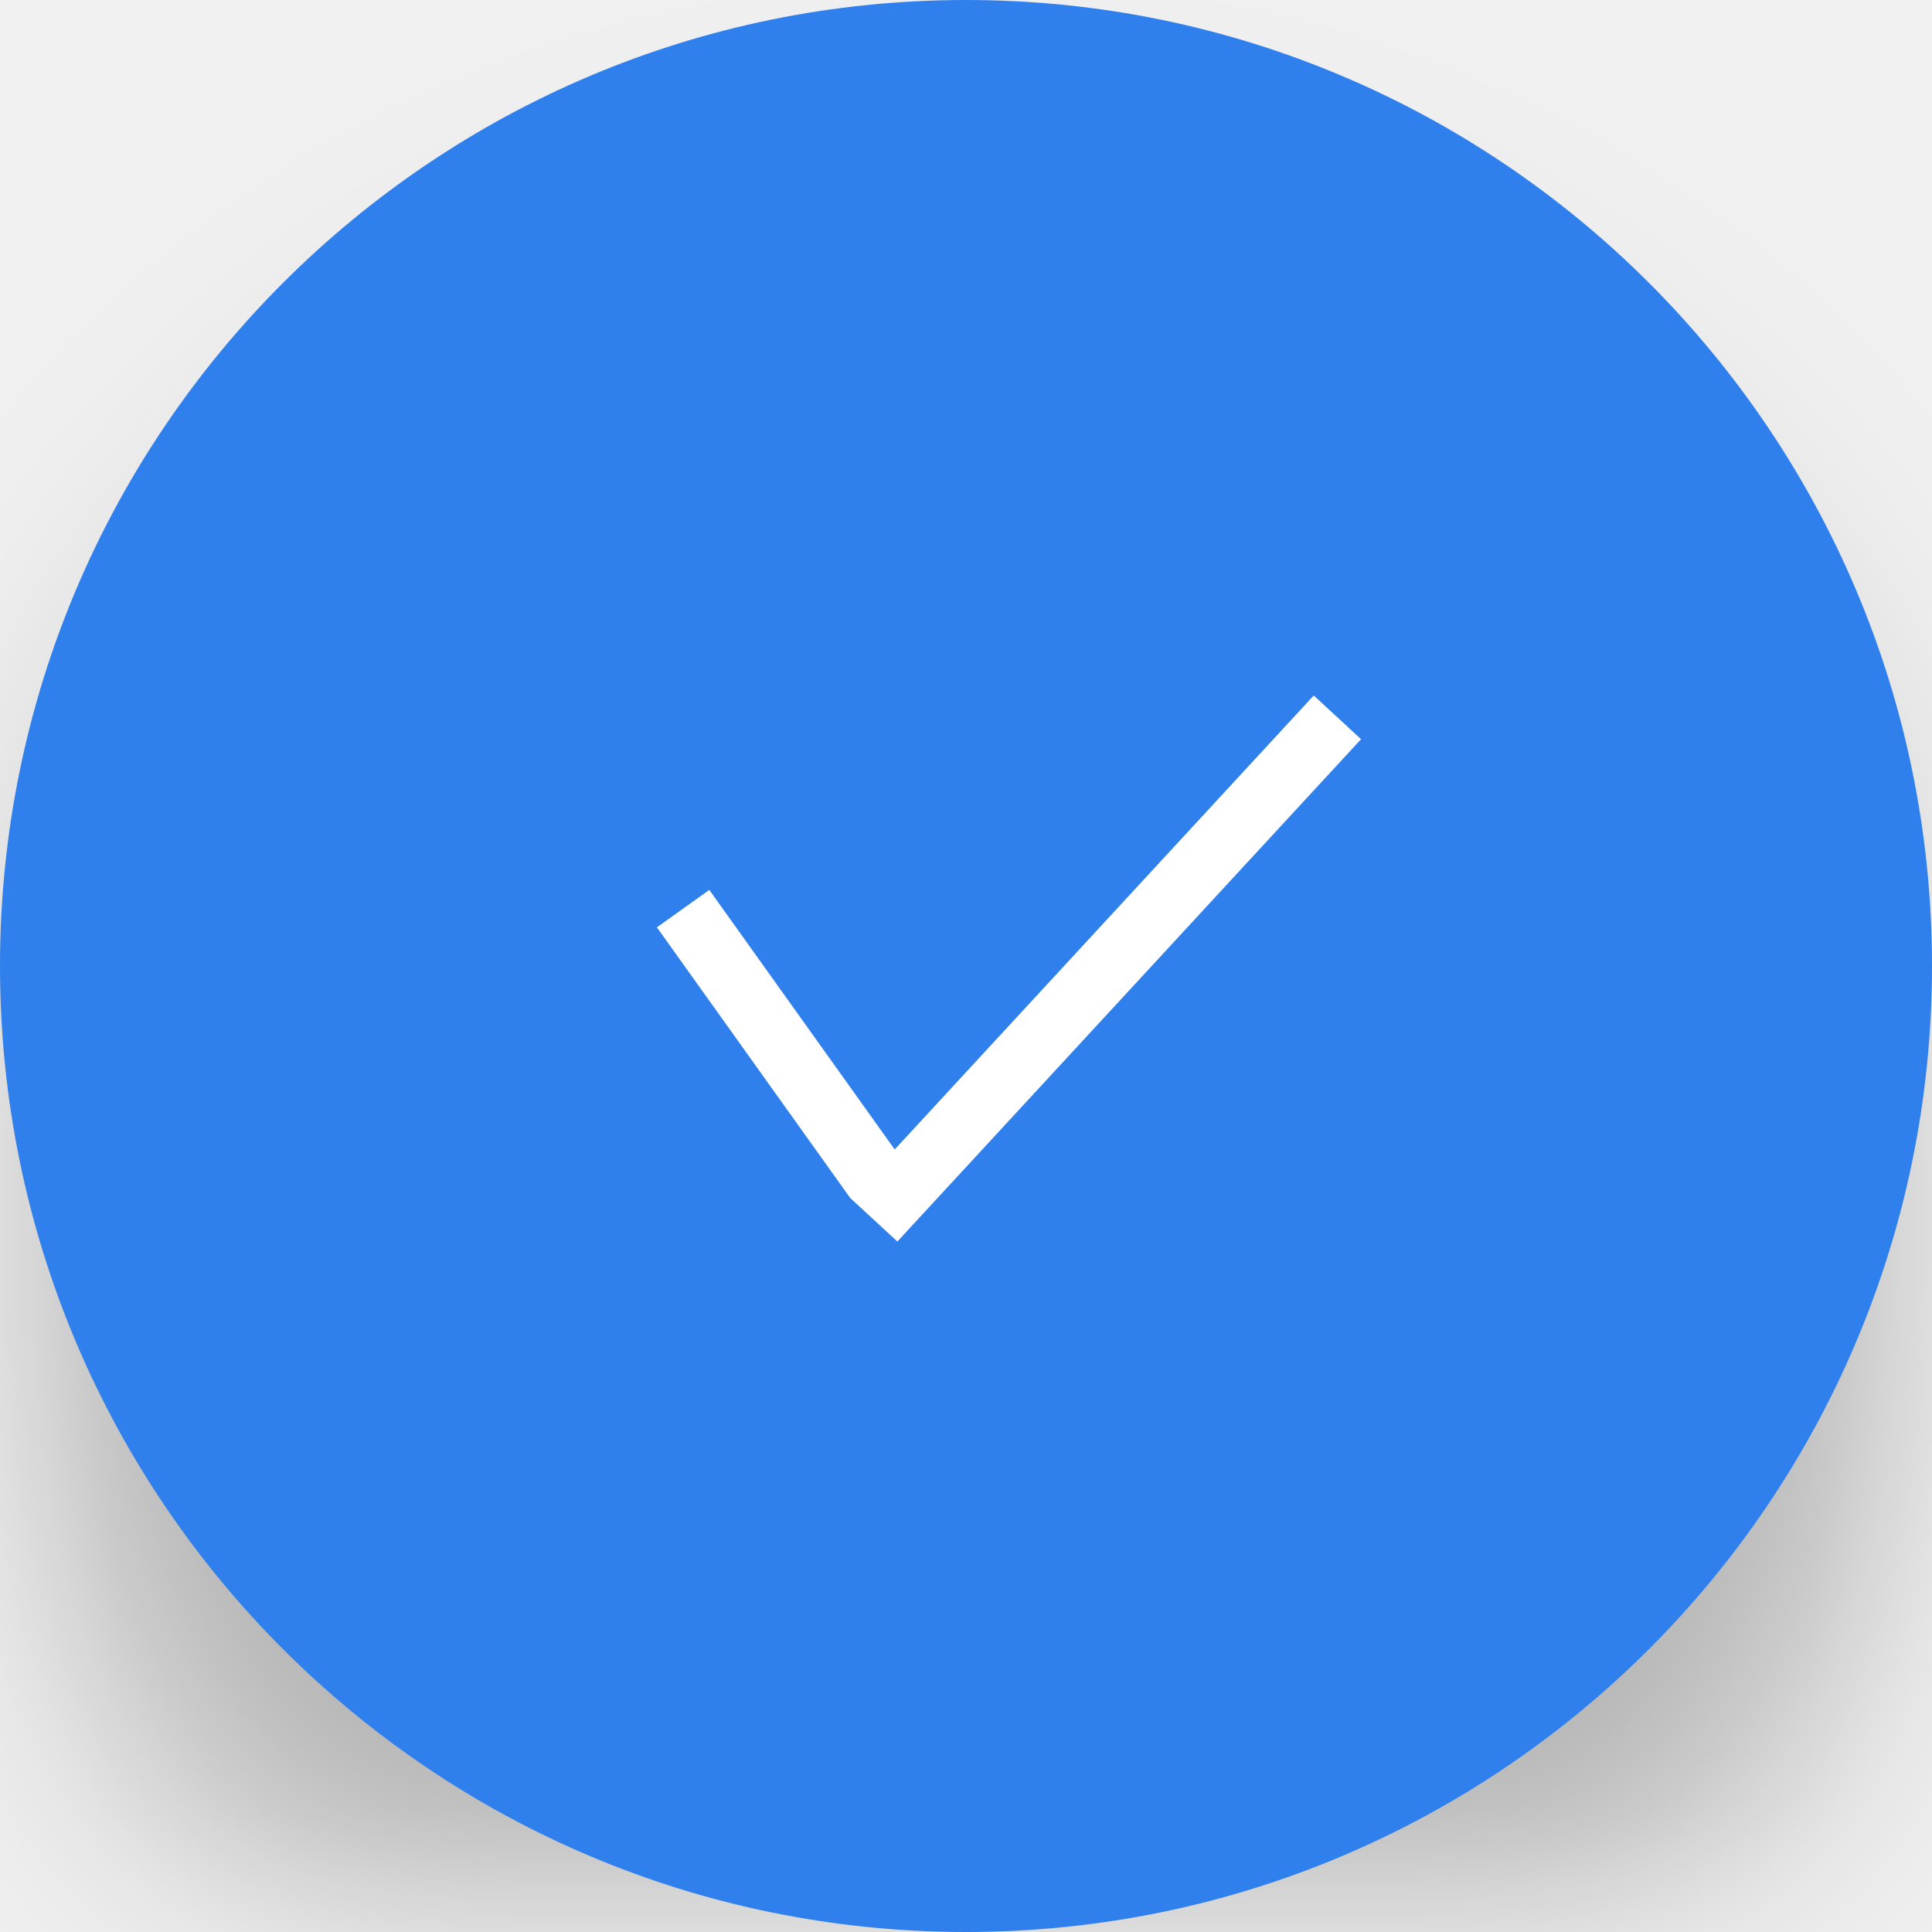
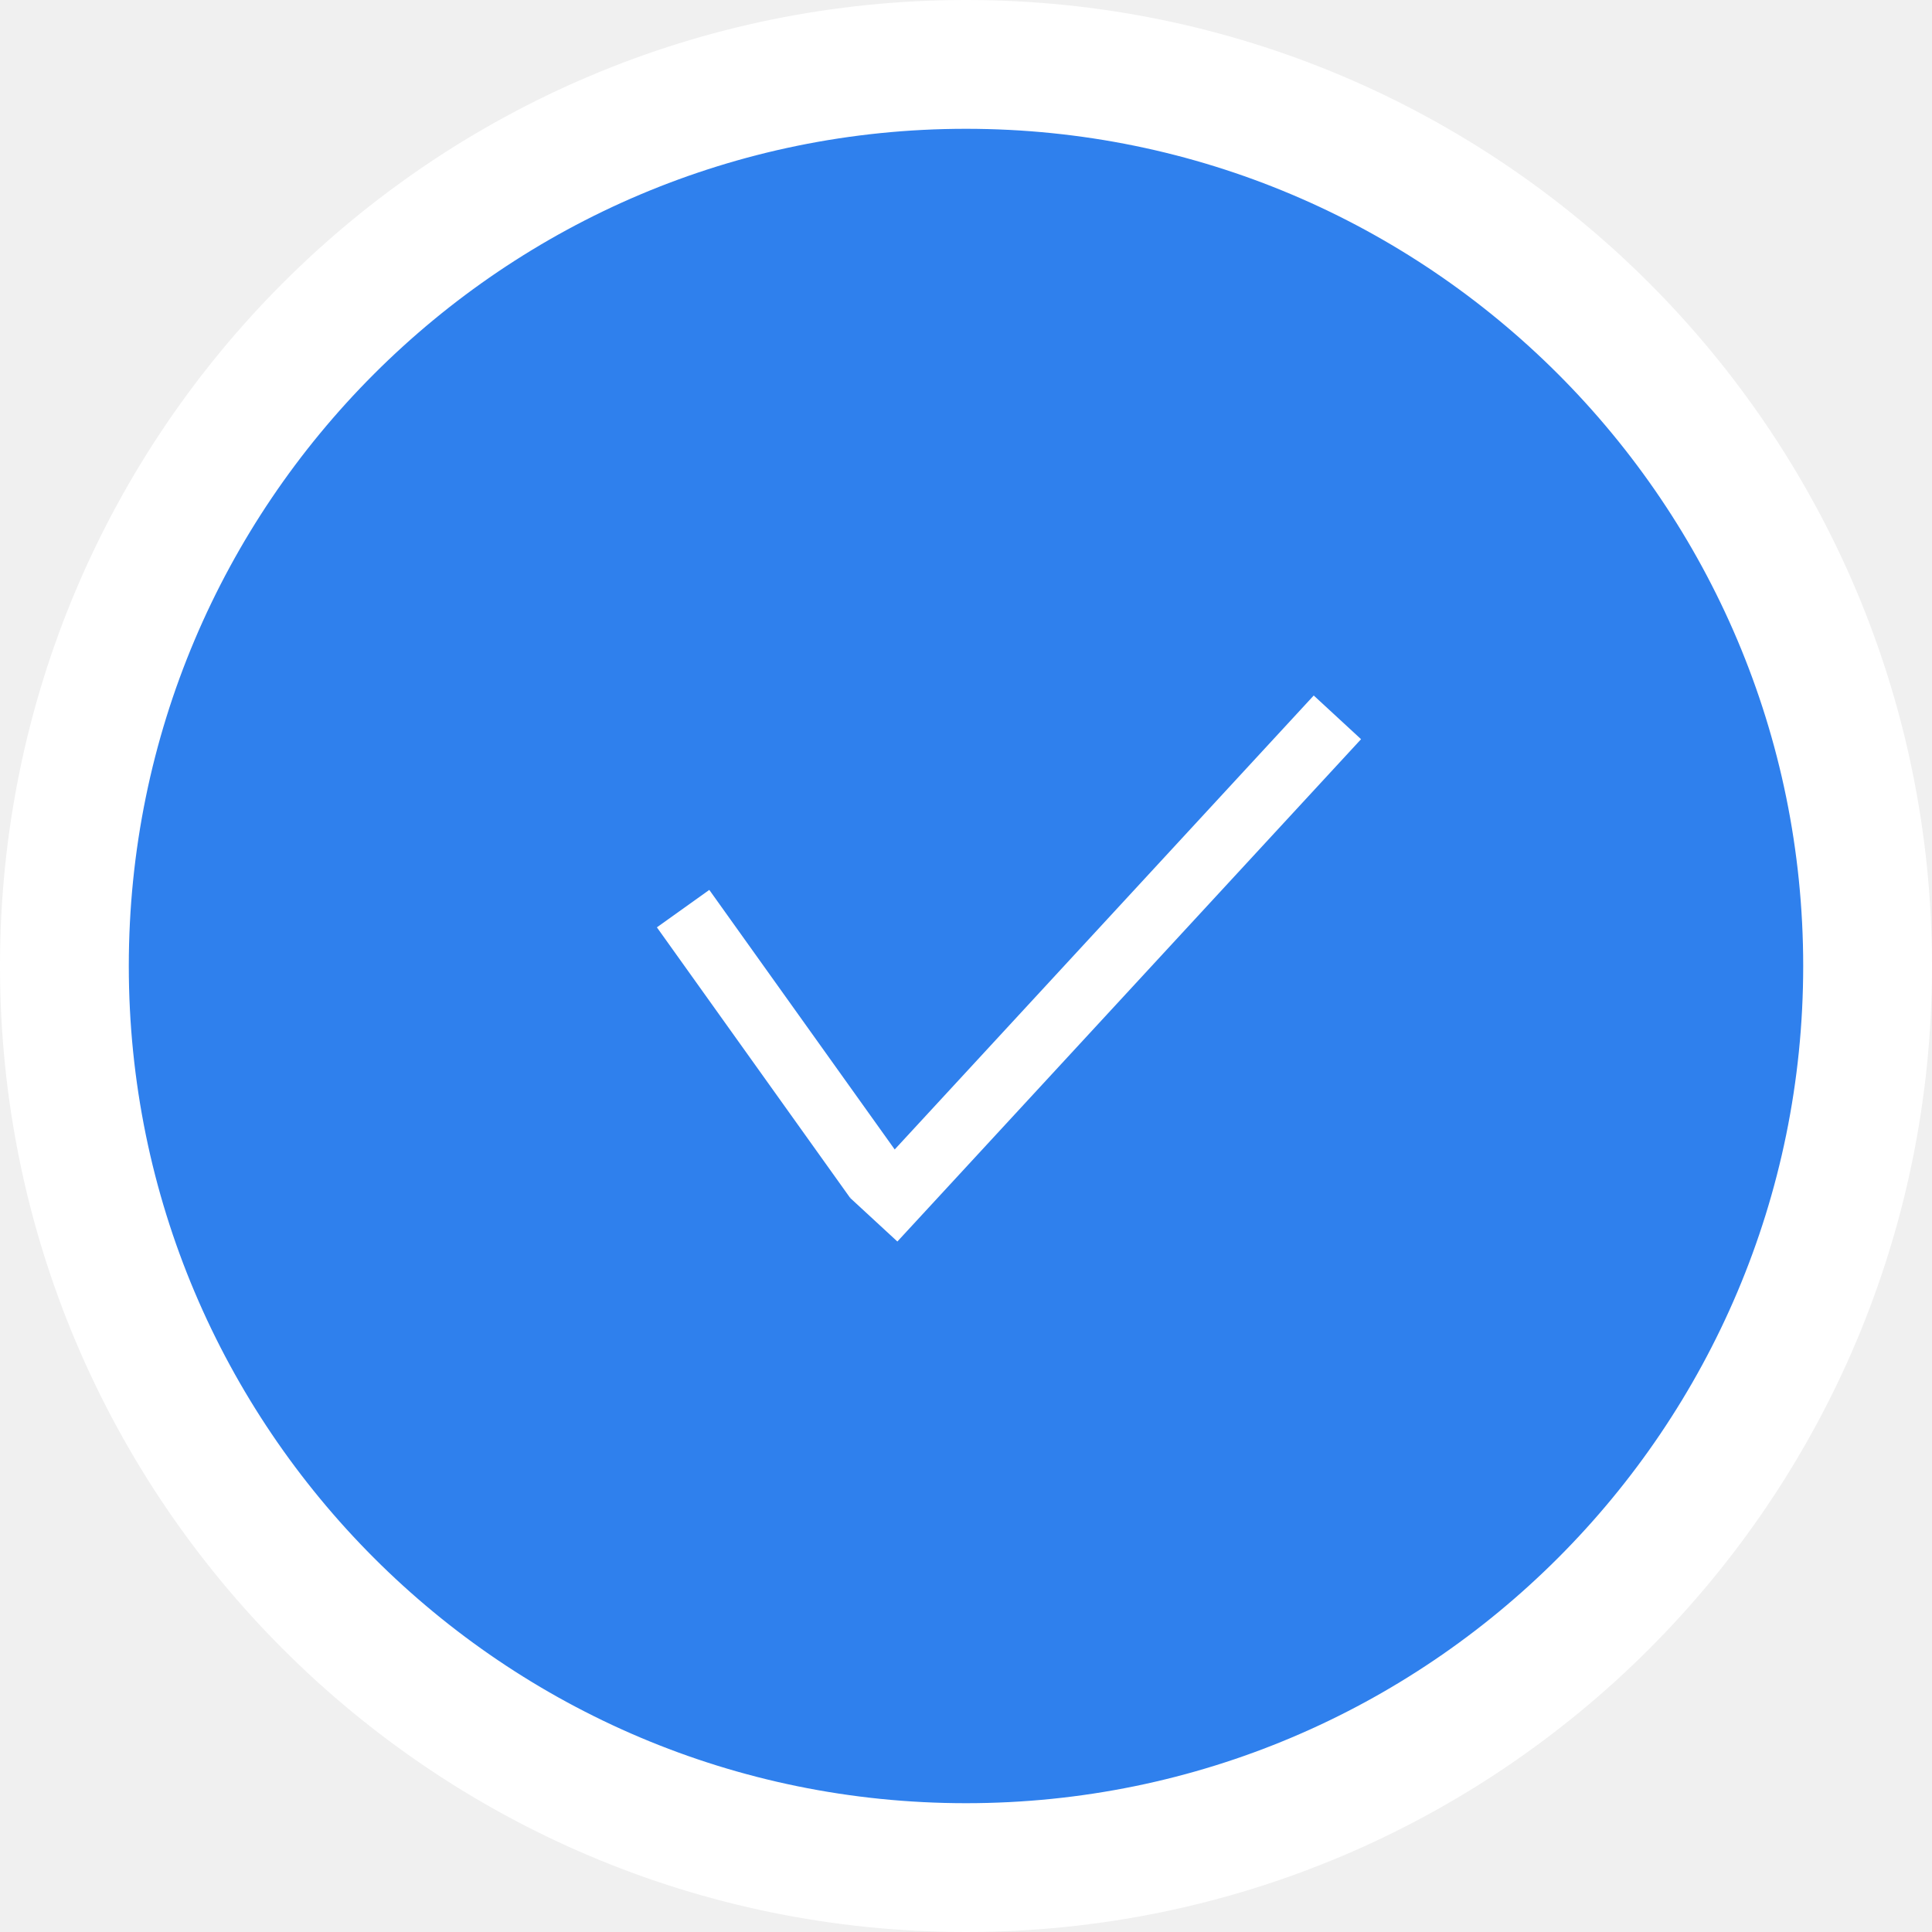
- <svg xmlns="http://www.w3.org/2000/svg" width="38" height="38" viewBox="4 0 30 30" fill="none">
-   <g filter="url(#filter0_d)">
-     <circle cx="19" cy="15" r="15" fill="#2F80ED" />
-   </g>
-   <line x1="24.767" y1="11.139" x2="17.567" y2="18.939" stroke="white" />
-   <line x1="14.607" y1="14.109" x2="17.607" y2="18.309" stroke="white" />
-   <defs>
-     <filter id="filter0_d" x="0" y="0" width="38" height="38" filterUnits="userSpaceOnUse" color-interpolation-filters="sRGB">
-       <feFlood flood-opacity="0" result="BackgroundImageFix" />
-       <feColorMatrix in="SourceAlpha" type="matrix" values="0 0 0 0 0 0 0 0 0 0 0 0 0 0 0 0 0 0 127 0" />
-       <feOffset dy="4" />
-       <feGaussianBlur stdDeviation="2" />
-       <feColorMatrix type="matrix" values="0 0 0 0 0 0 0 0 0 0 0 0 0 0 0 0 0 0 0.25 0" />
-       <feBlend mode="normal" in2="BackgroundImageFix" result="effect1_dropShadow" />
-       <feBlend mode="normal" in="SourceGraphic" in2="effect1_dropShadow" result="shape" />
-     </filter>
-   </defs>
+ <svg xmlns="http://www.w3.org/2000/svg" width="30" height="30" viewBox="0 0 30 30" fill="none">
+   <circle cx="15" cy="15" r="14" fill="#2F80ED" stroke="white" stroke-width="2" />
+   <line x1="20.767" y1="11.139" x2="13.567" y2="18.939" stroke="white" />
+   <line x1="10.607" y1="14.109" x2="13.607" y2="18.309" stroke="white" />
</svg>
